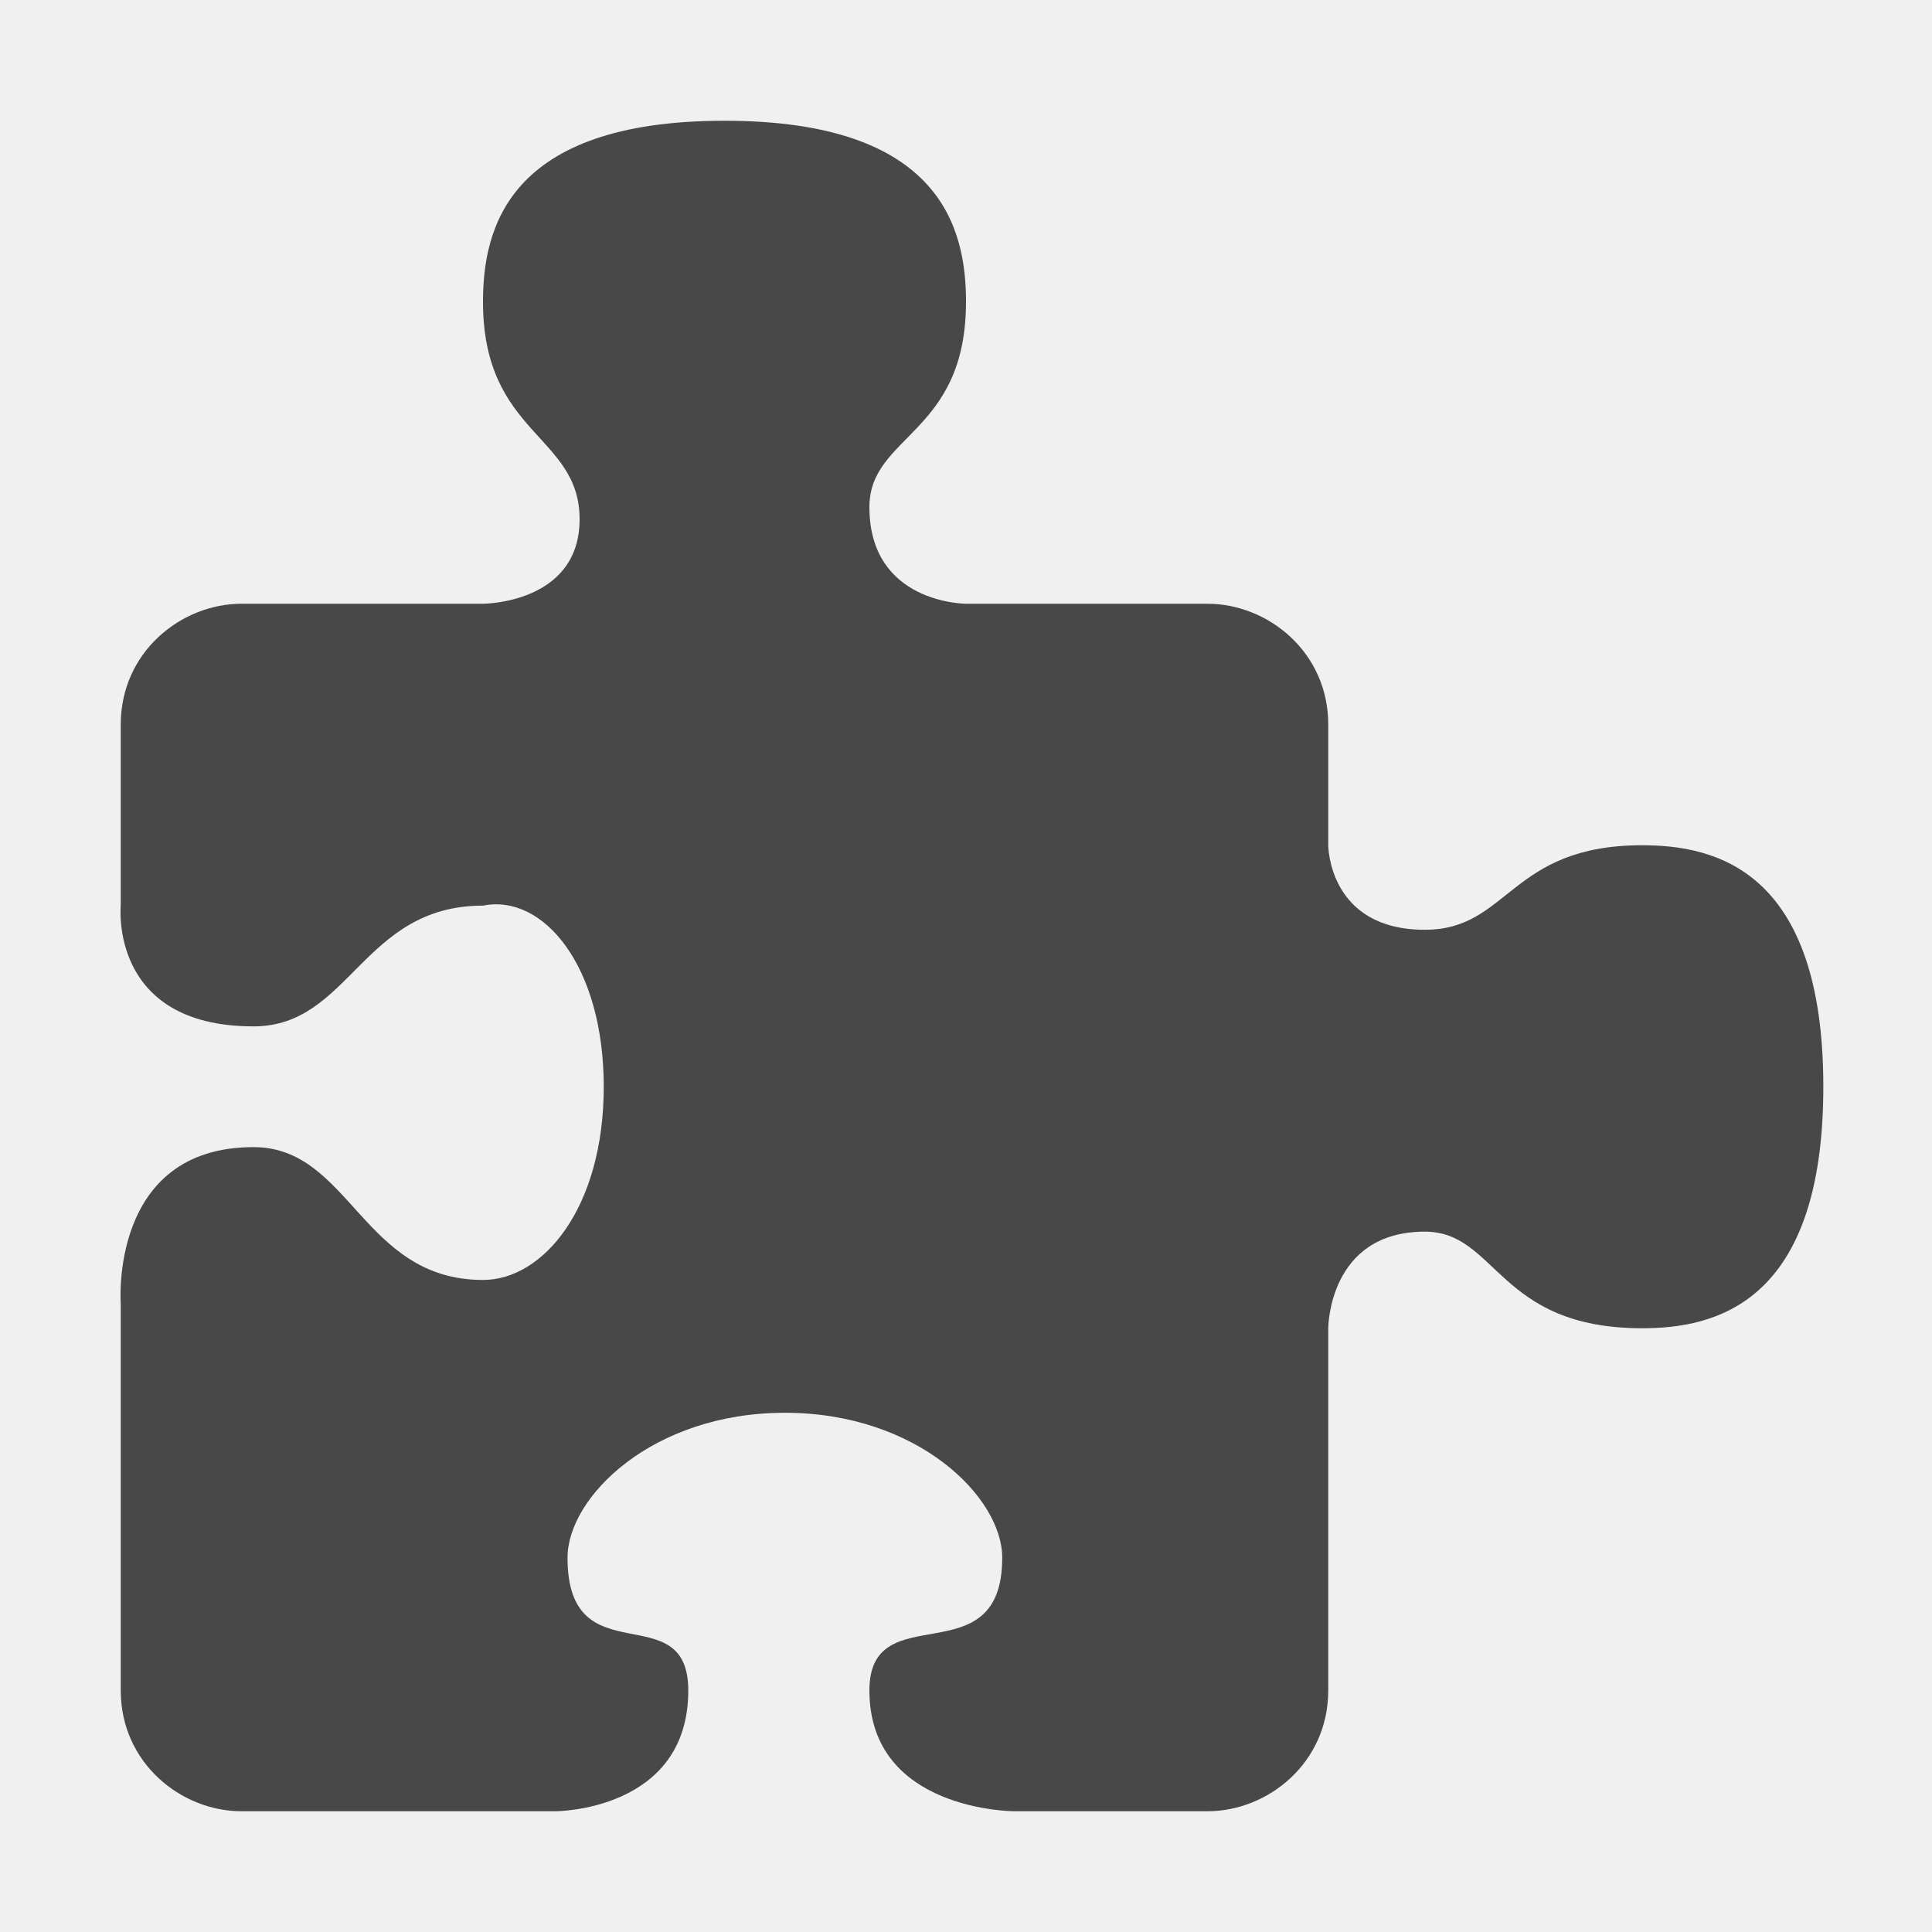
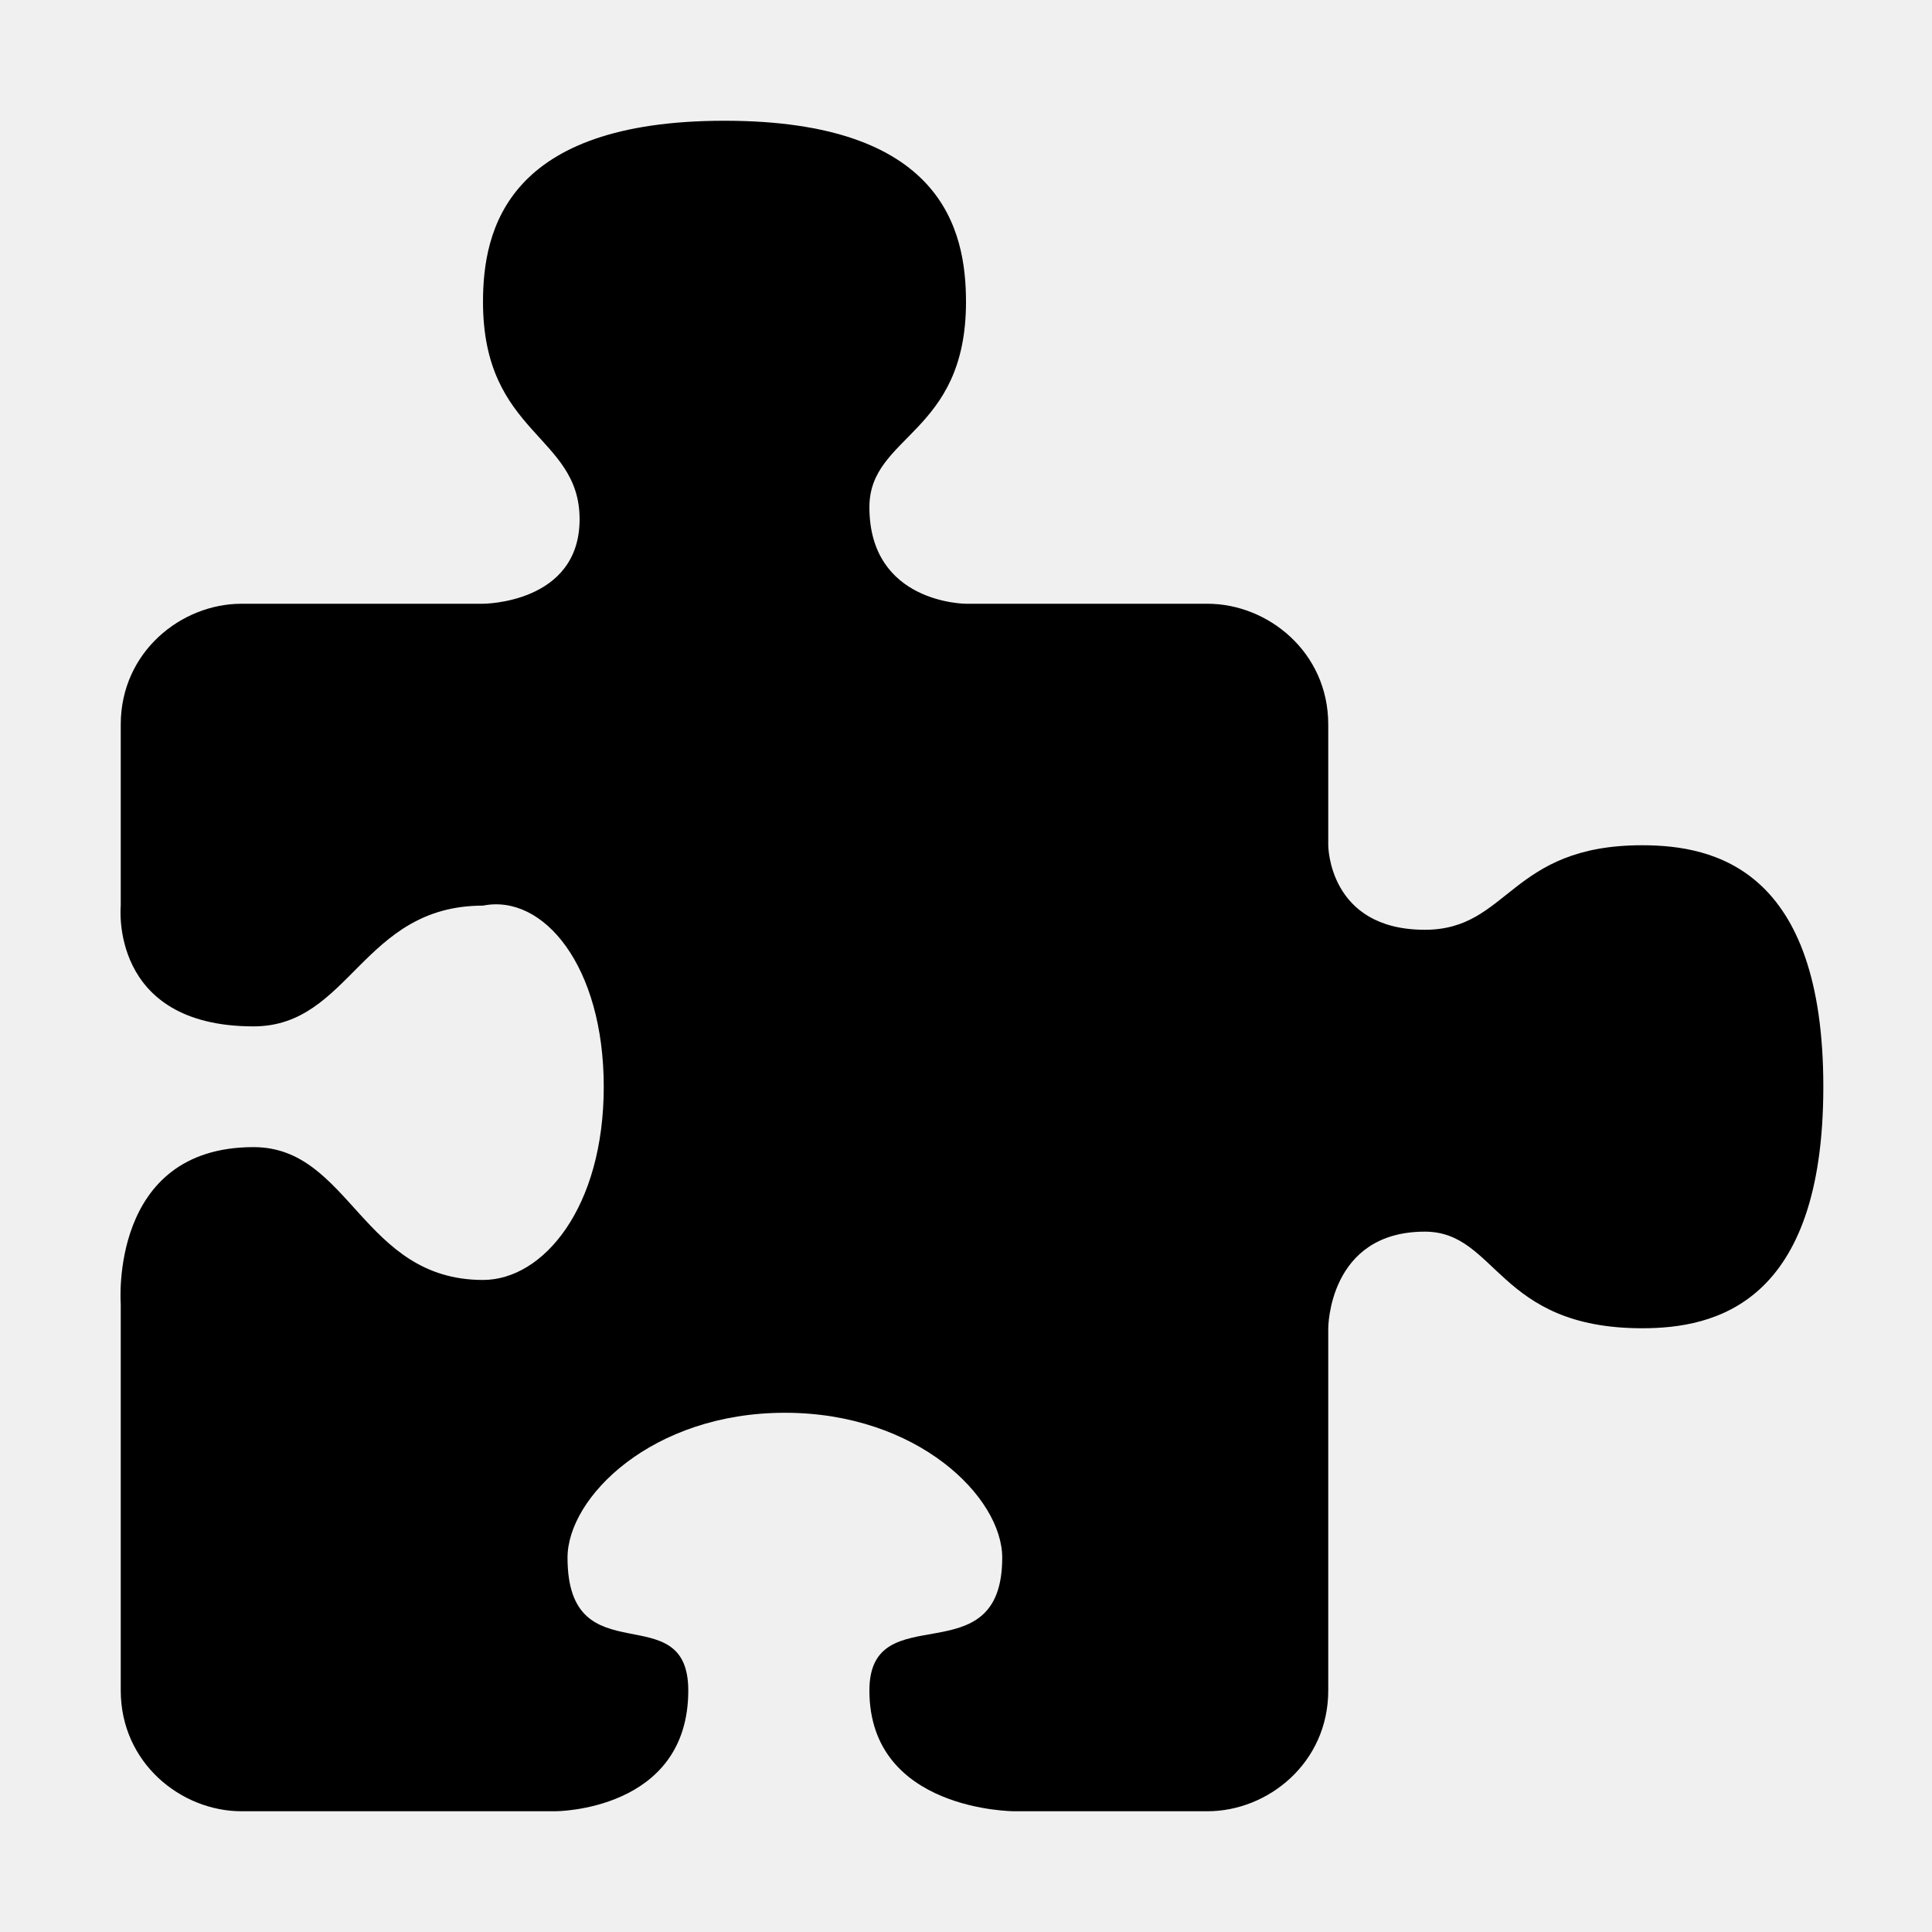
<svg xmlns="http://www.w3.org/2000/svg" xmlns:xlink="http://www.w3.org/1999/xlink" class="fieldtext" width="16" height="16" viewBox="0 0 16 16">
  <style>

.fieldtext {
-   fill: -moz-fieldtext;
-   /* The fill-opacity needs to be sufficient for high-contrast settings, and
-      pathological Gtk themes where -moz-fieldtext provides low contrast by
-      default. */
-   fill-opacity: .7;
+   fill: GrayText;
}


.highlighttext {
  fill: highlighttext;
-   fill-opacity: 1;
}

.black {
  fill: black;
  fill-opacity: .6;
}

.white {
  fill: white;
  fill-opacity: .7;
}

</style>
  <defs>
    <path id="shape-notifications-addons" d="M10,15c0.5,0,1-0.4,1-1v-3c0,0,0-0.8,0.8-0.8c0.6,0,0.6,0.8,1.8,0.8c0.6,0,1.5-0.2,1.5-2c0-1.8-0.9-2-1.5-2 c-1.1,0-1.1,0.7-1.8,0.7C11,7.7,11,7,11,7V6c0-0.6-0.5-1-1-1H8c0,0-0.8,0-0.8-0.8C7.2,3.6,8,3.6,8,2.5C8,1.9,7.8,1,6,1 C4.2,1,4,1.9,4,2.5c0,1.1,0.8,1.1,0.8,1.8C4.8,5,4,5,4,5H2C1.5,5,1,5.4,1,6l0,1.5c0,0-0.1,1,1.1,1c0.8,0,0.9-1,1.9-1 C4.5,7.4,5,8,5,9c0,1-0.5,1.6-1,1.6c-1,0-1.1-1.1-1.9-1.1C0.9,9.5,1,10.8,1,10.8V14c0,0.6,0.5,1,1,1l2.6,0c0,0,1.1,0,1.1-1 c0-0.8-1-0.1-1-1.1c0-0.5,0.7-1.2,1.8-1.2s1.8,0.7,1.8,1.2c0,1-1.1,0.3-1.1,1.1c0,1,1.2,1,1.2,1H10z" />
  </defs>
  <use xlink:href="#shape-notifications-addons" />
</svg>
